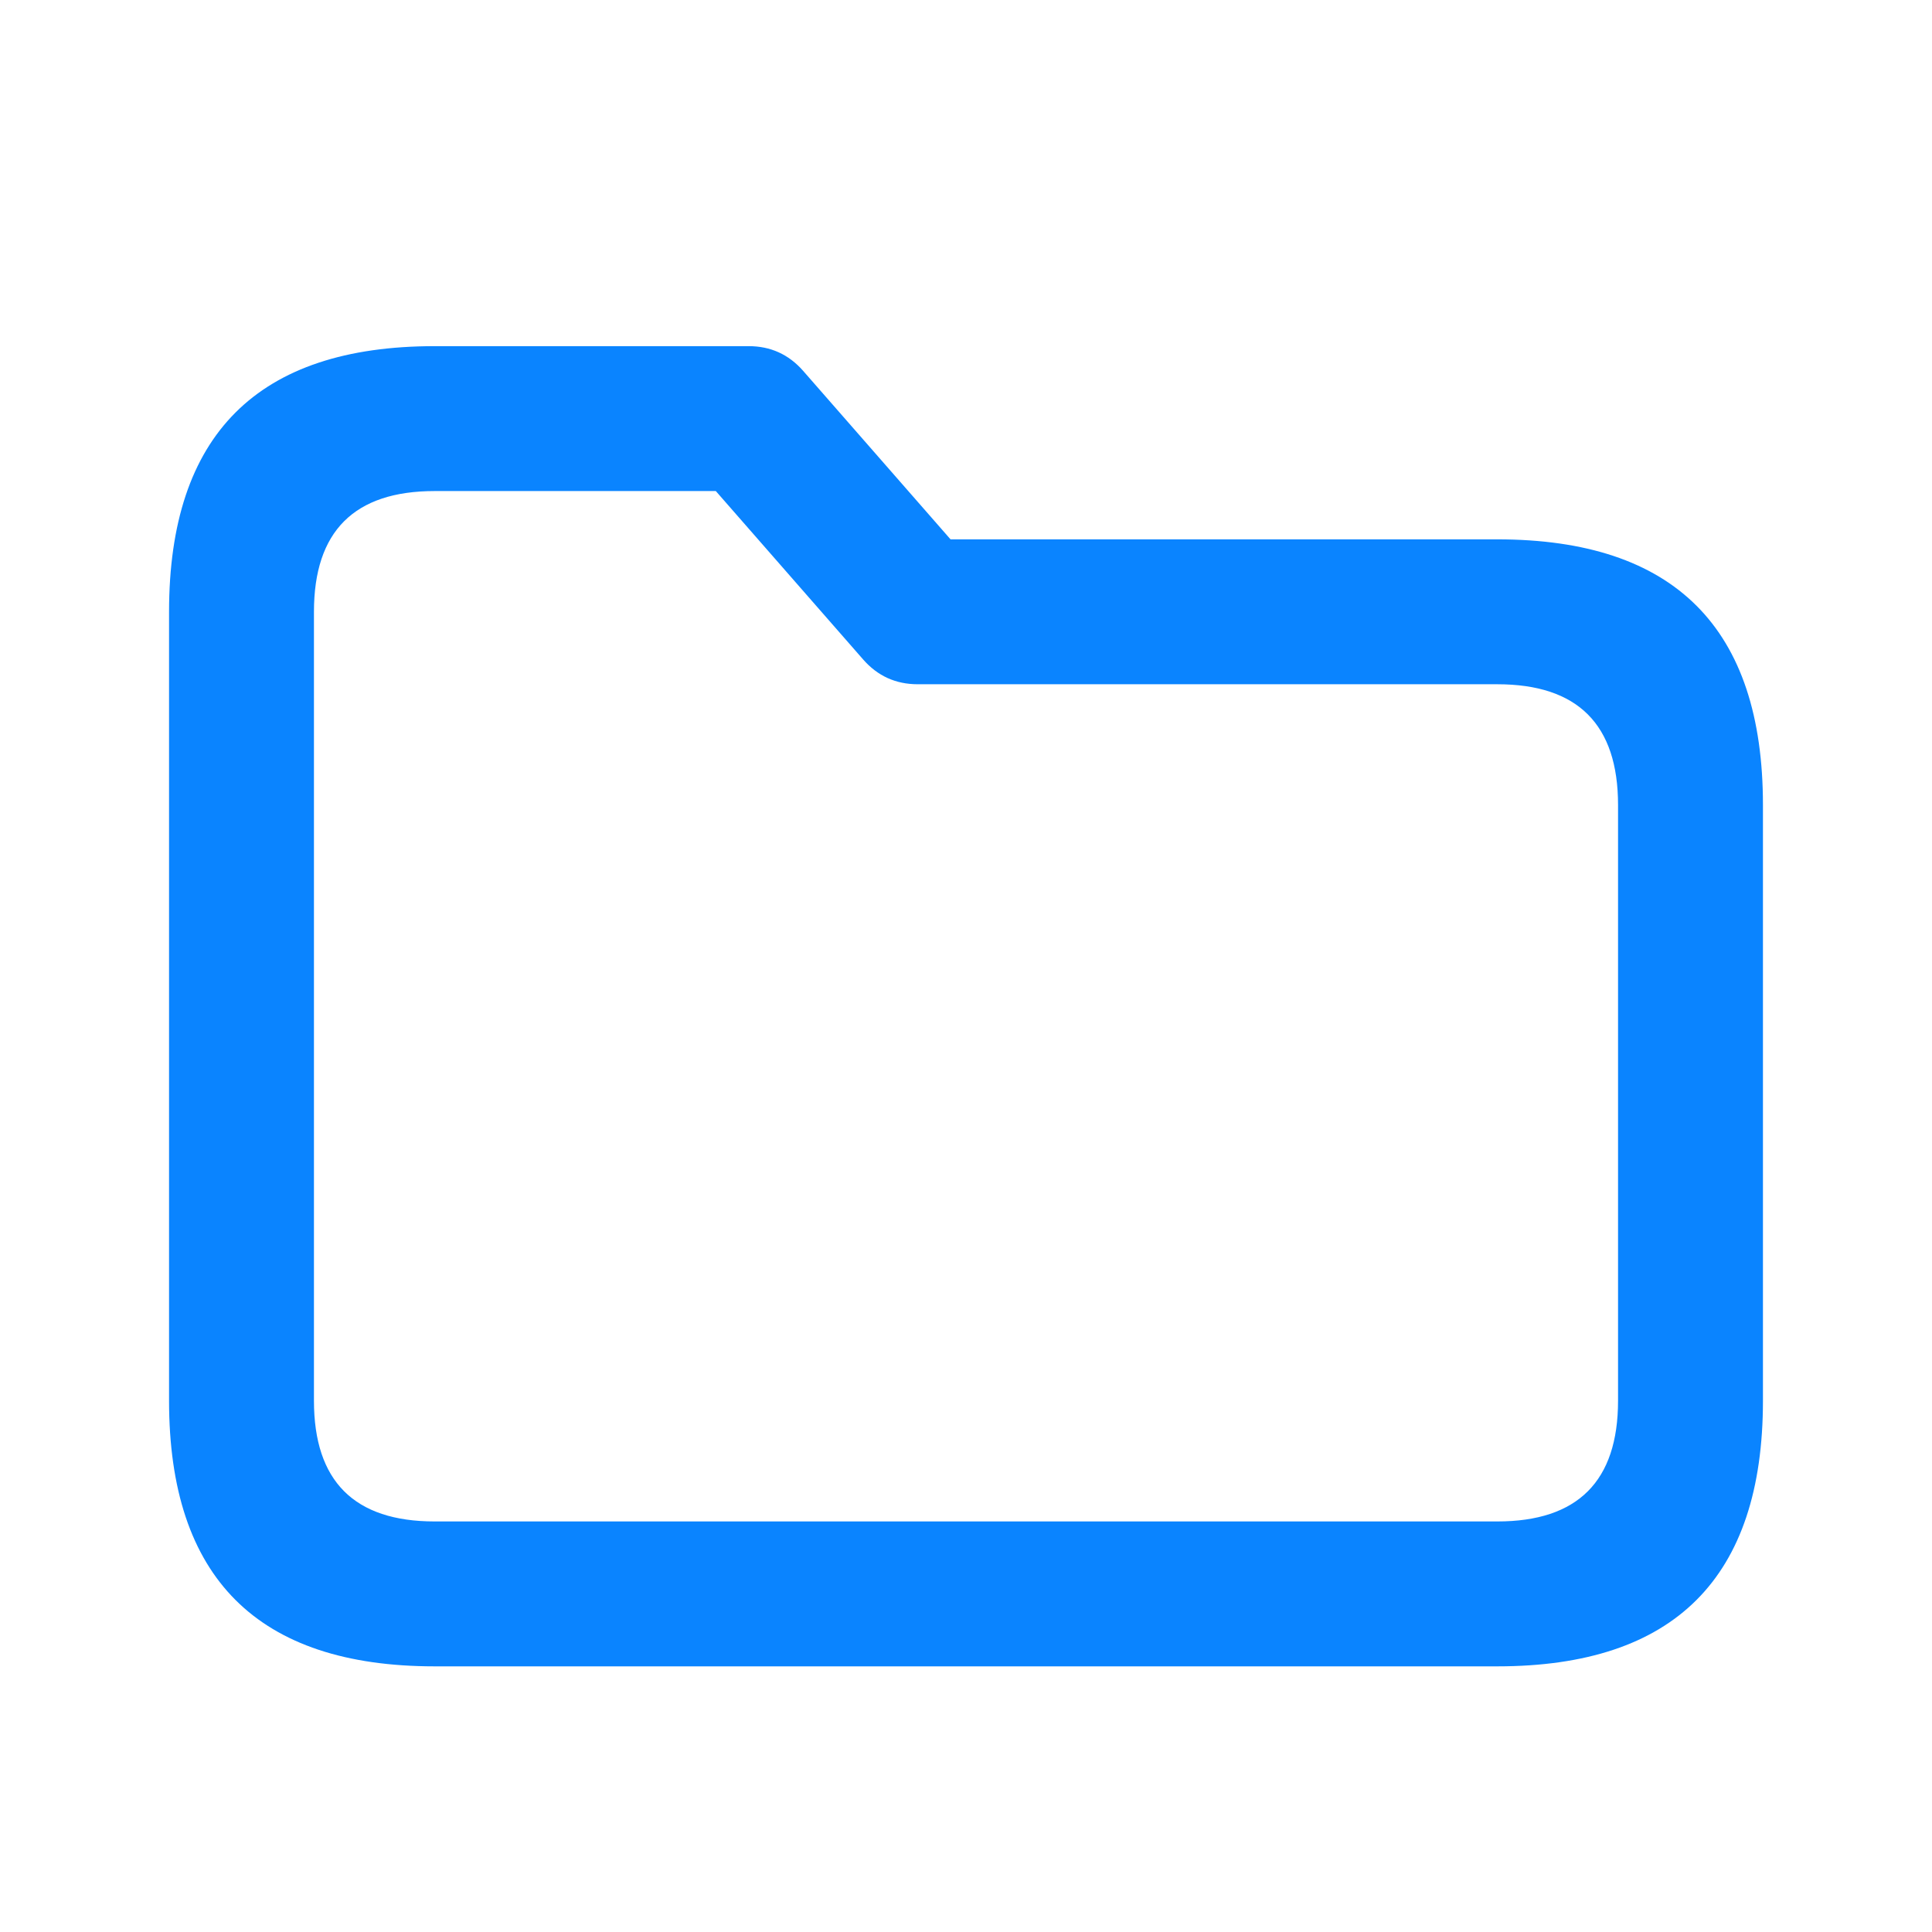
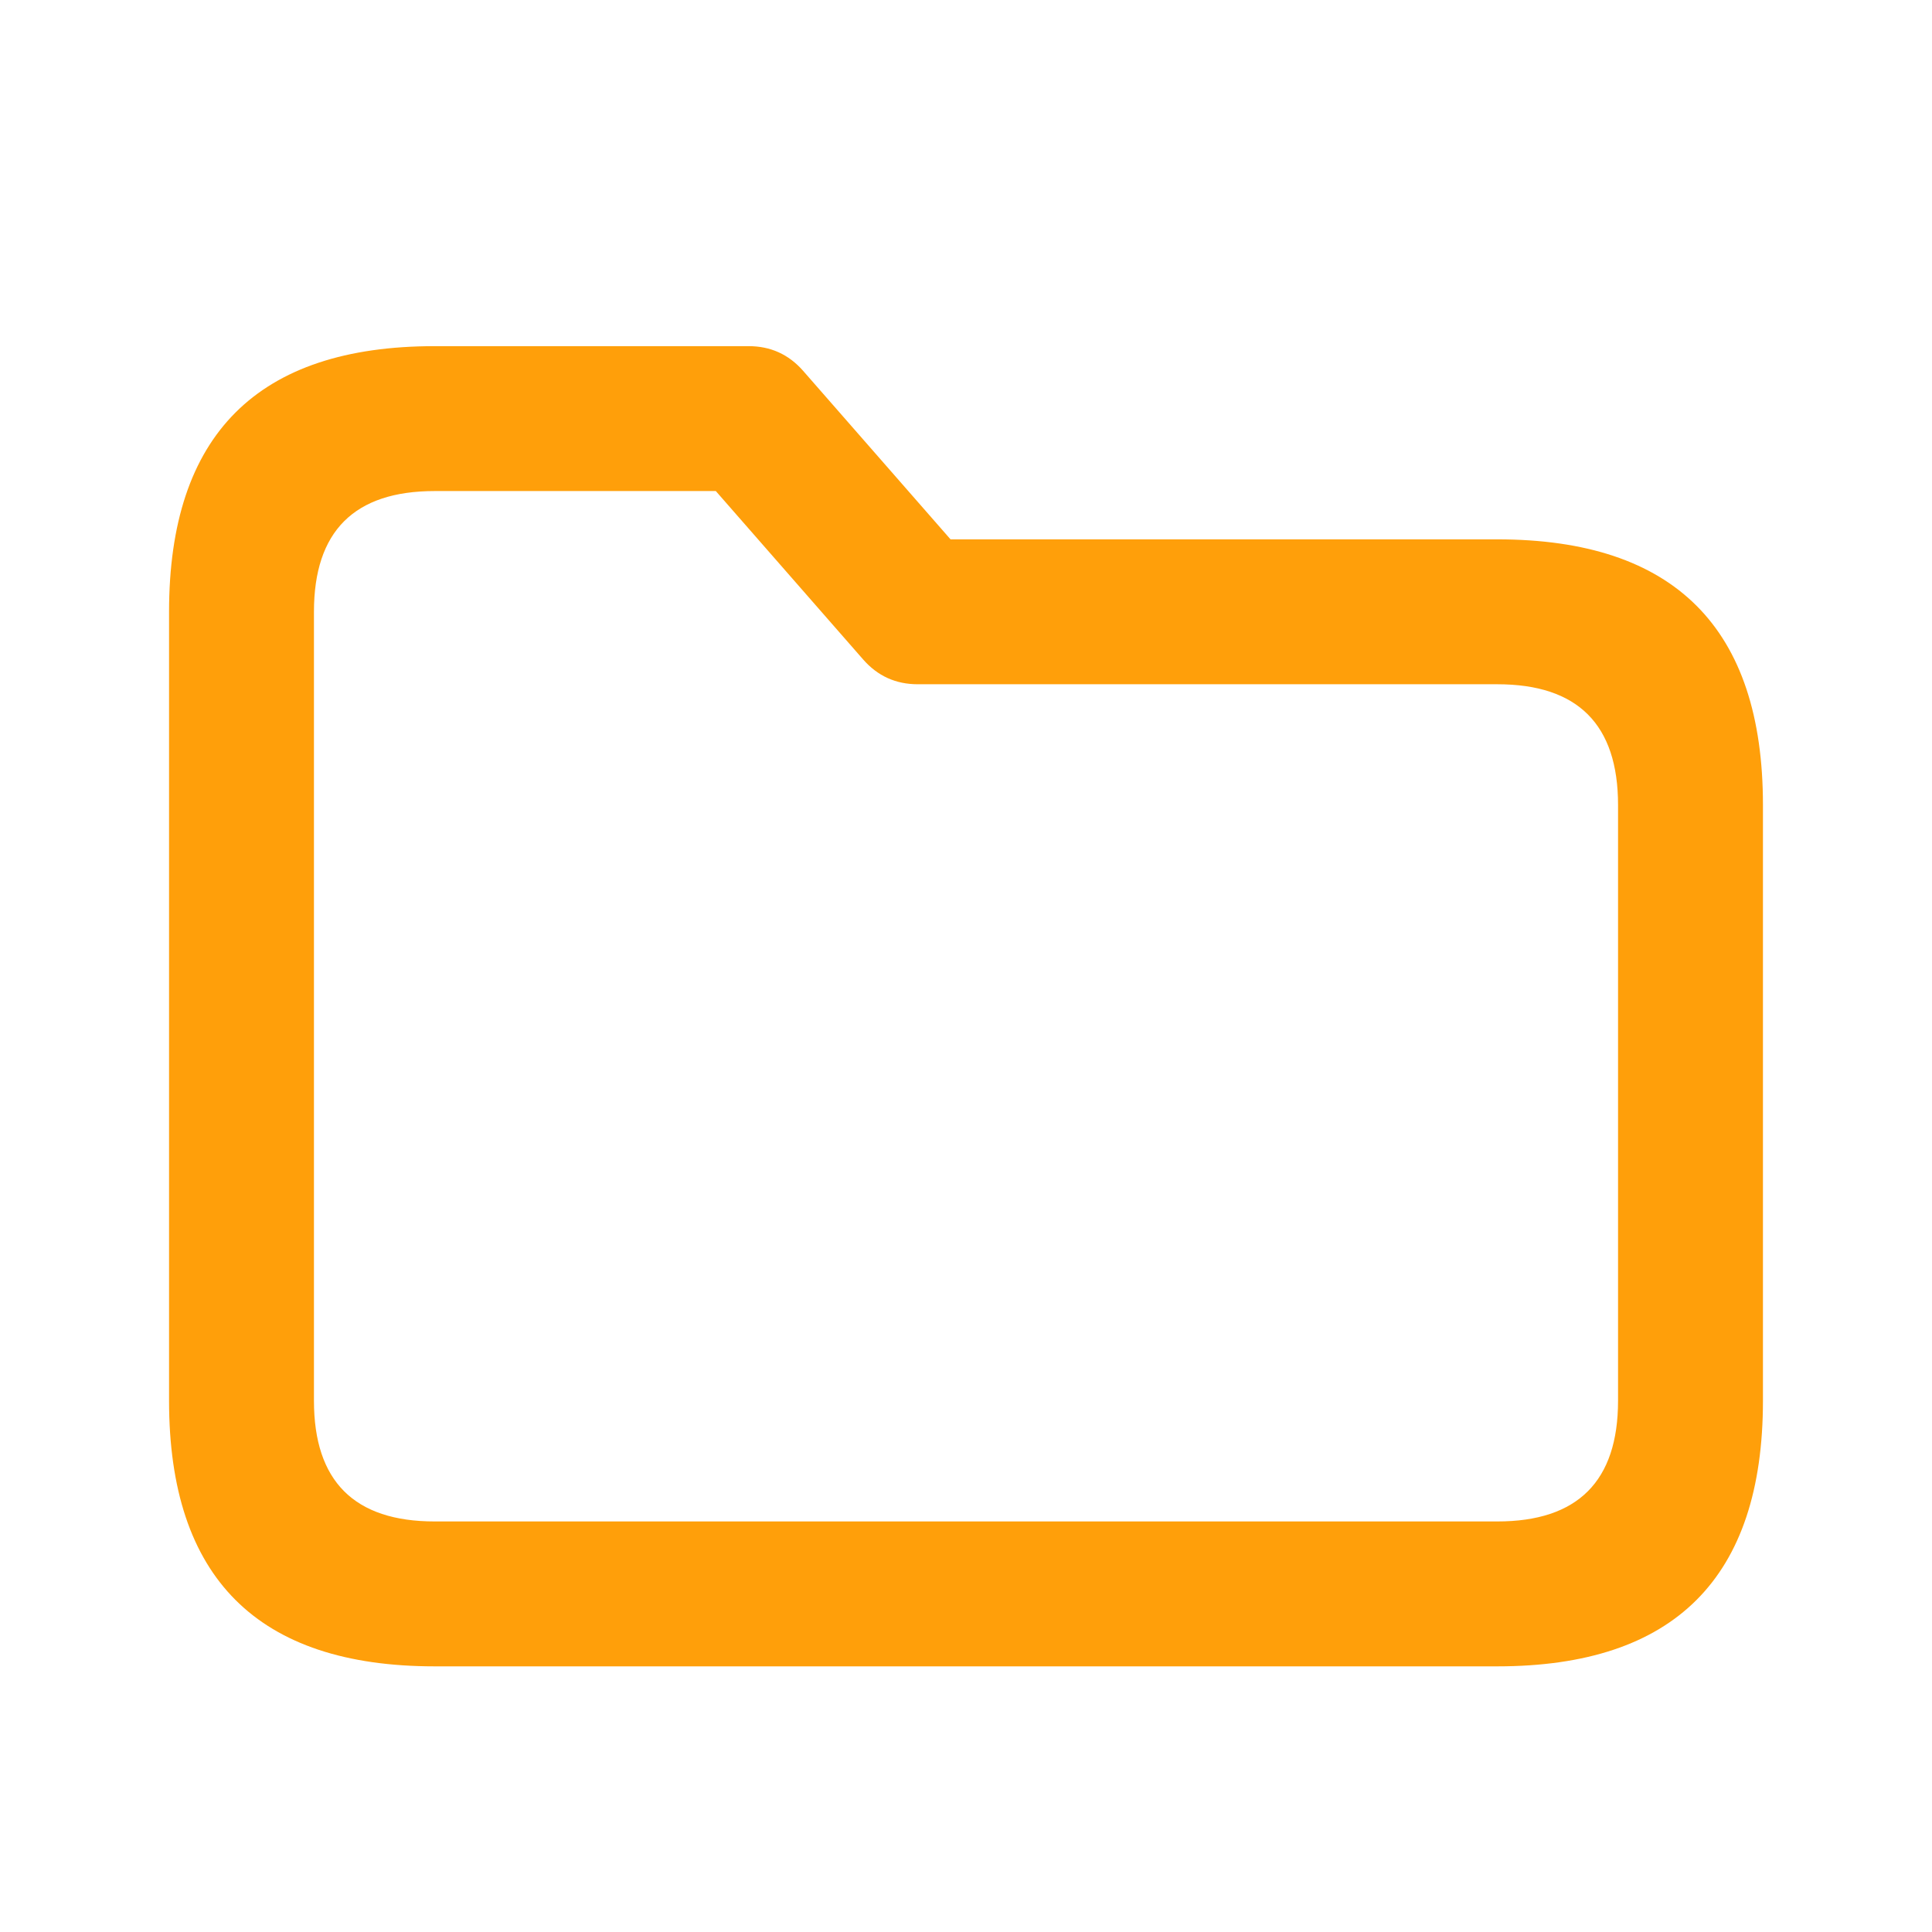
<svg xmlns="http://www.w3.org/2000/svg" width="24" height="24" viewBox="0 0 24 24">
-   <style id="current-color-scheme" type="text/css">.ColorScheme-Highlight{color:#0a84ff}</style>
-   <g class="ColorScheme-Highlight" fill="currentColor">
+   <style id="current-color-scheme" type="text/css">.ColorScheme-ActiveText{color:#ff9f0a}</style>
+   <g class="ColorScheme-ActiveText" fill="currentColor">
    <path d="M2.1,7.6 Q2.1,4.3 5.4,4.3 L9.3,4.3 Q9.708,4.3 9.977,4.607 L11.808,6.7 L18.6,6.7 Q21.9,6.7 21.9,10 L21.9,17.4 Q21.9,20.7 18.6,20.7 L5.4,20.7 Q2.1,20.7 2.1,17.4 Z M3.9,7.6 L3.9,17.4 Q3.9,18.9 5.4,18.9 L18.6,18.9 Q20.1,18.9 20.1,17.4 L20.1,10 Q20.1,8.5 18.6,8.5 L11.4,8.5 Q10.992,8.5 10.723,8.193 L8.892,6.1 L5.4,6.1 Q3.9,6.1 3.9,7.6 Z" />
  </g>
</svg>
